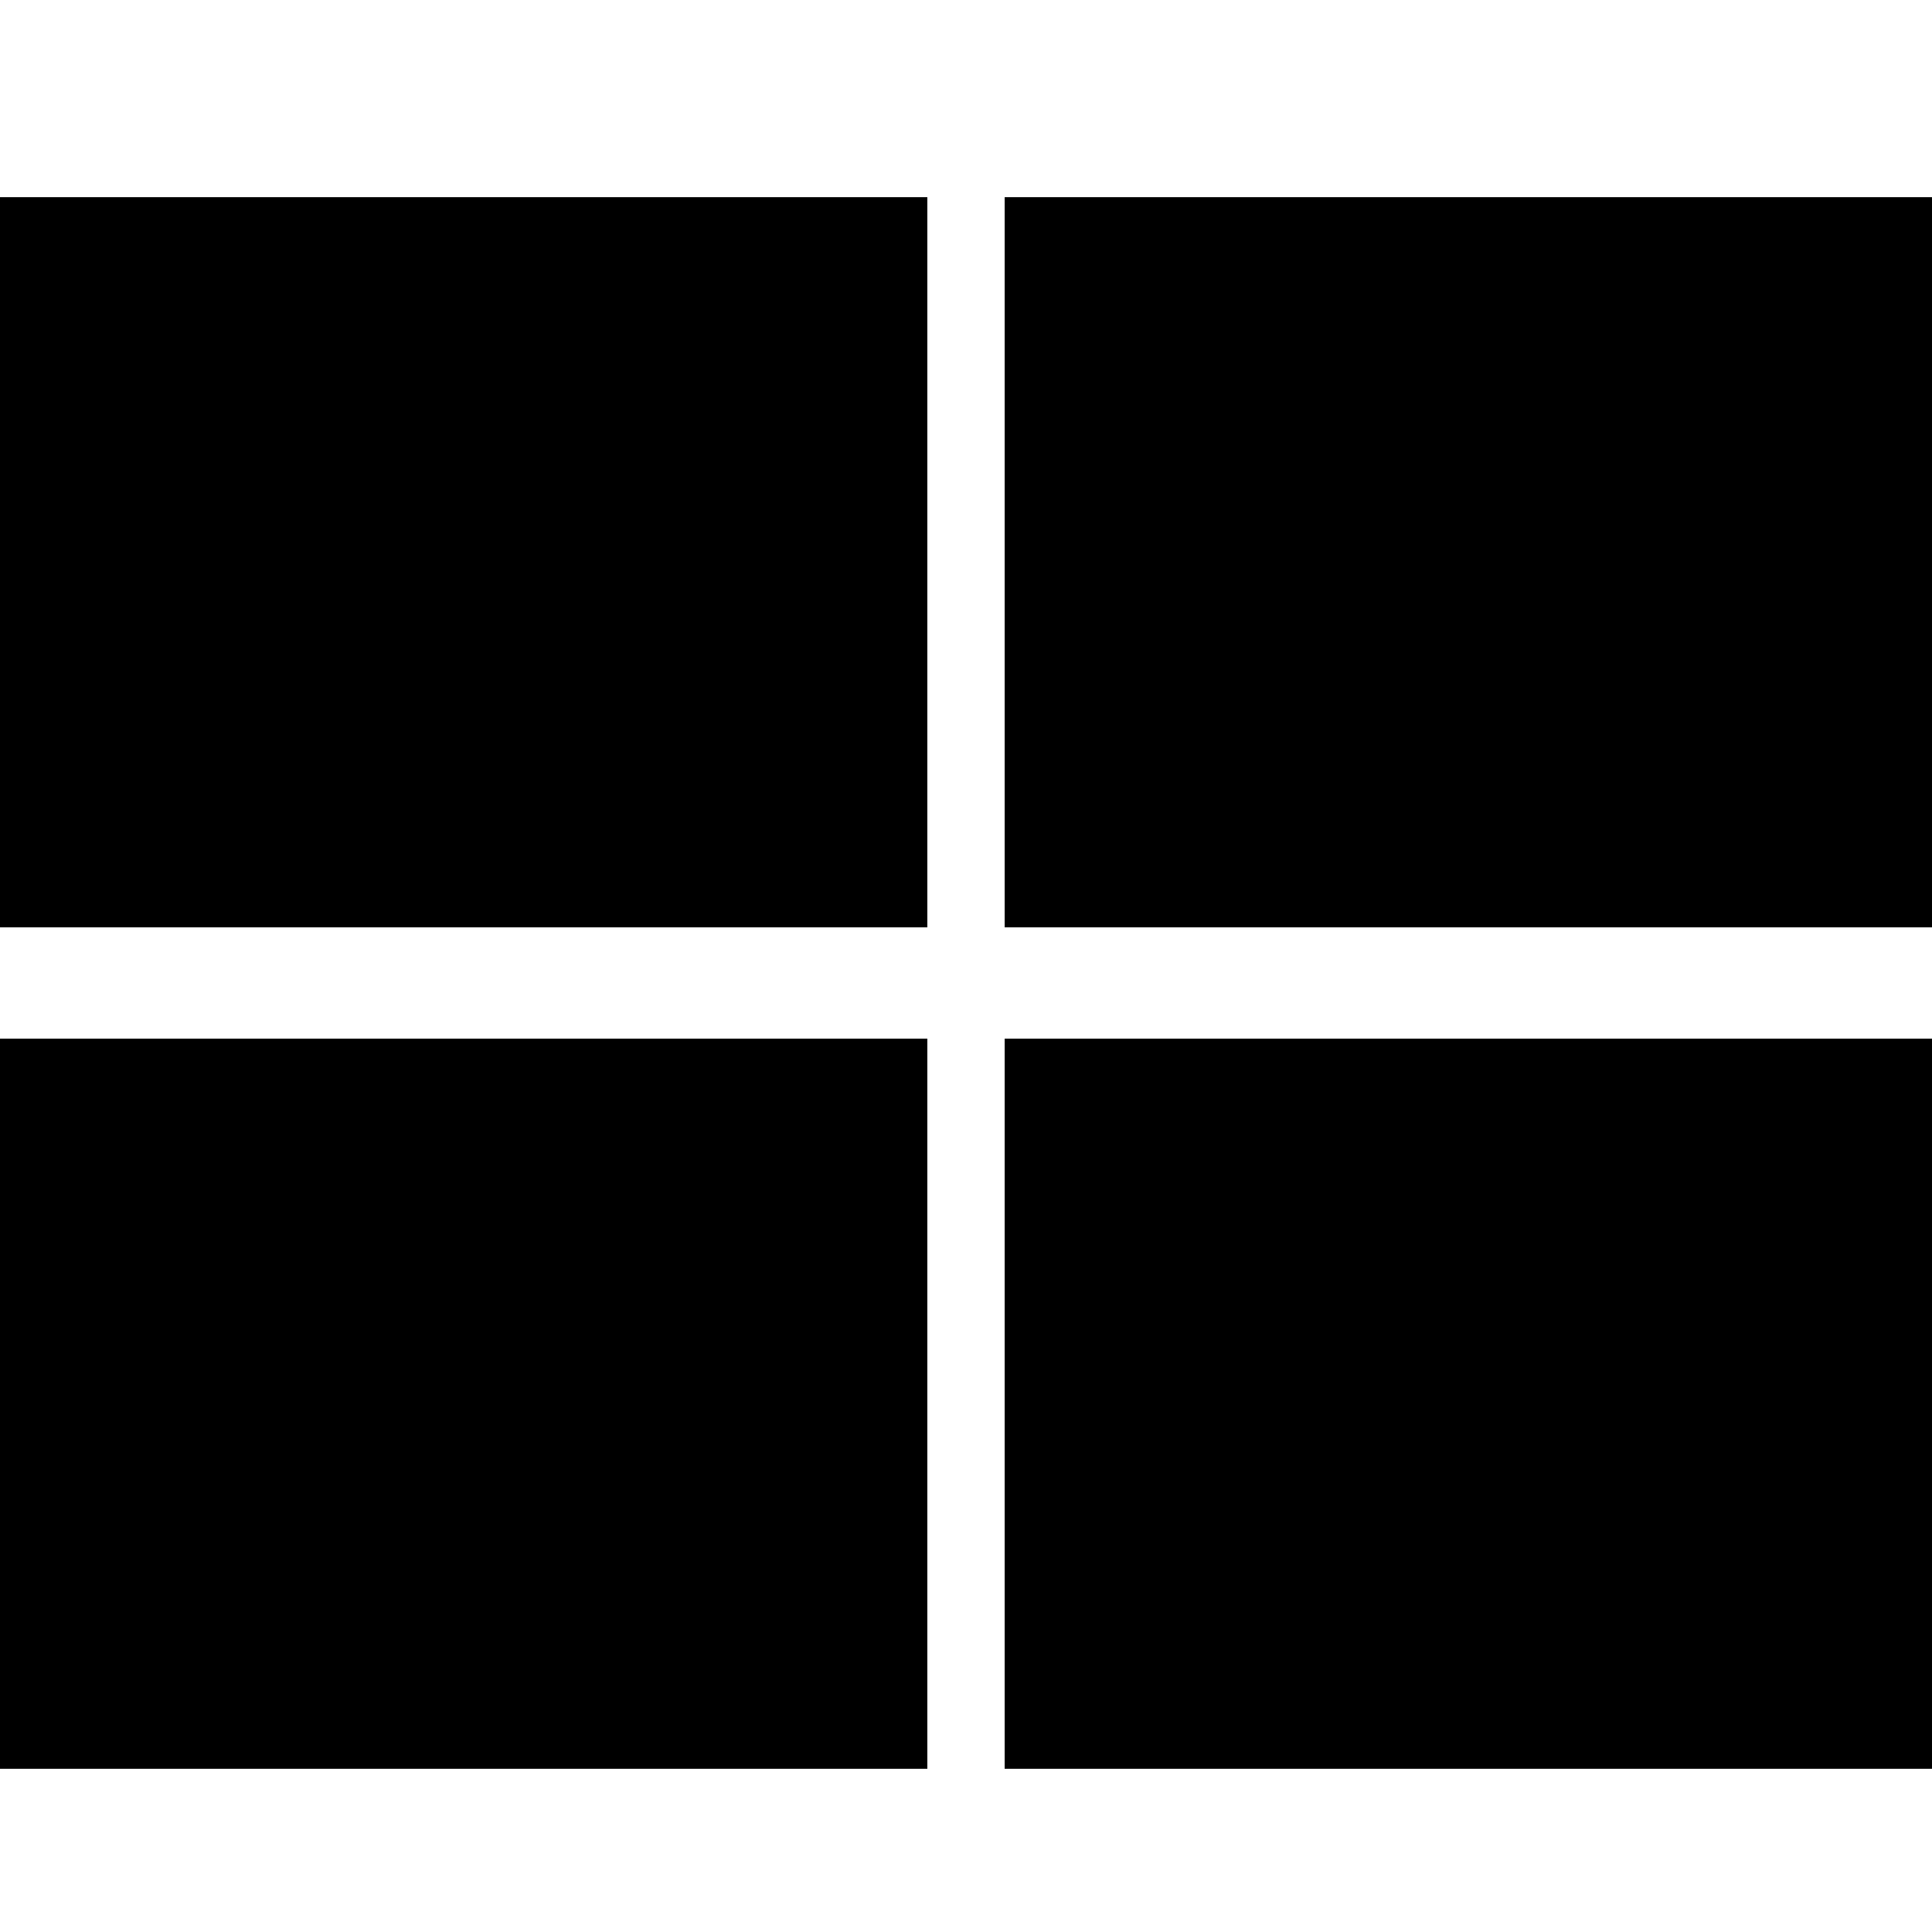
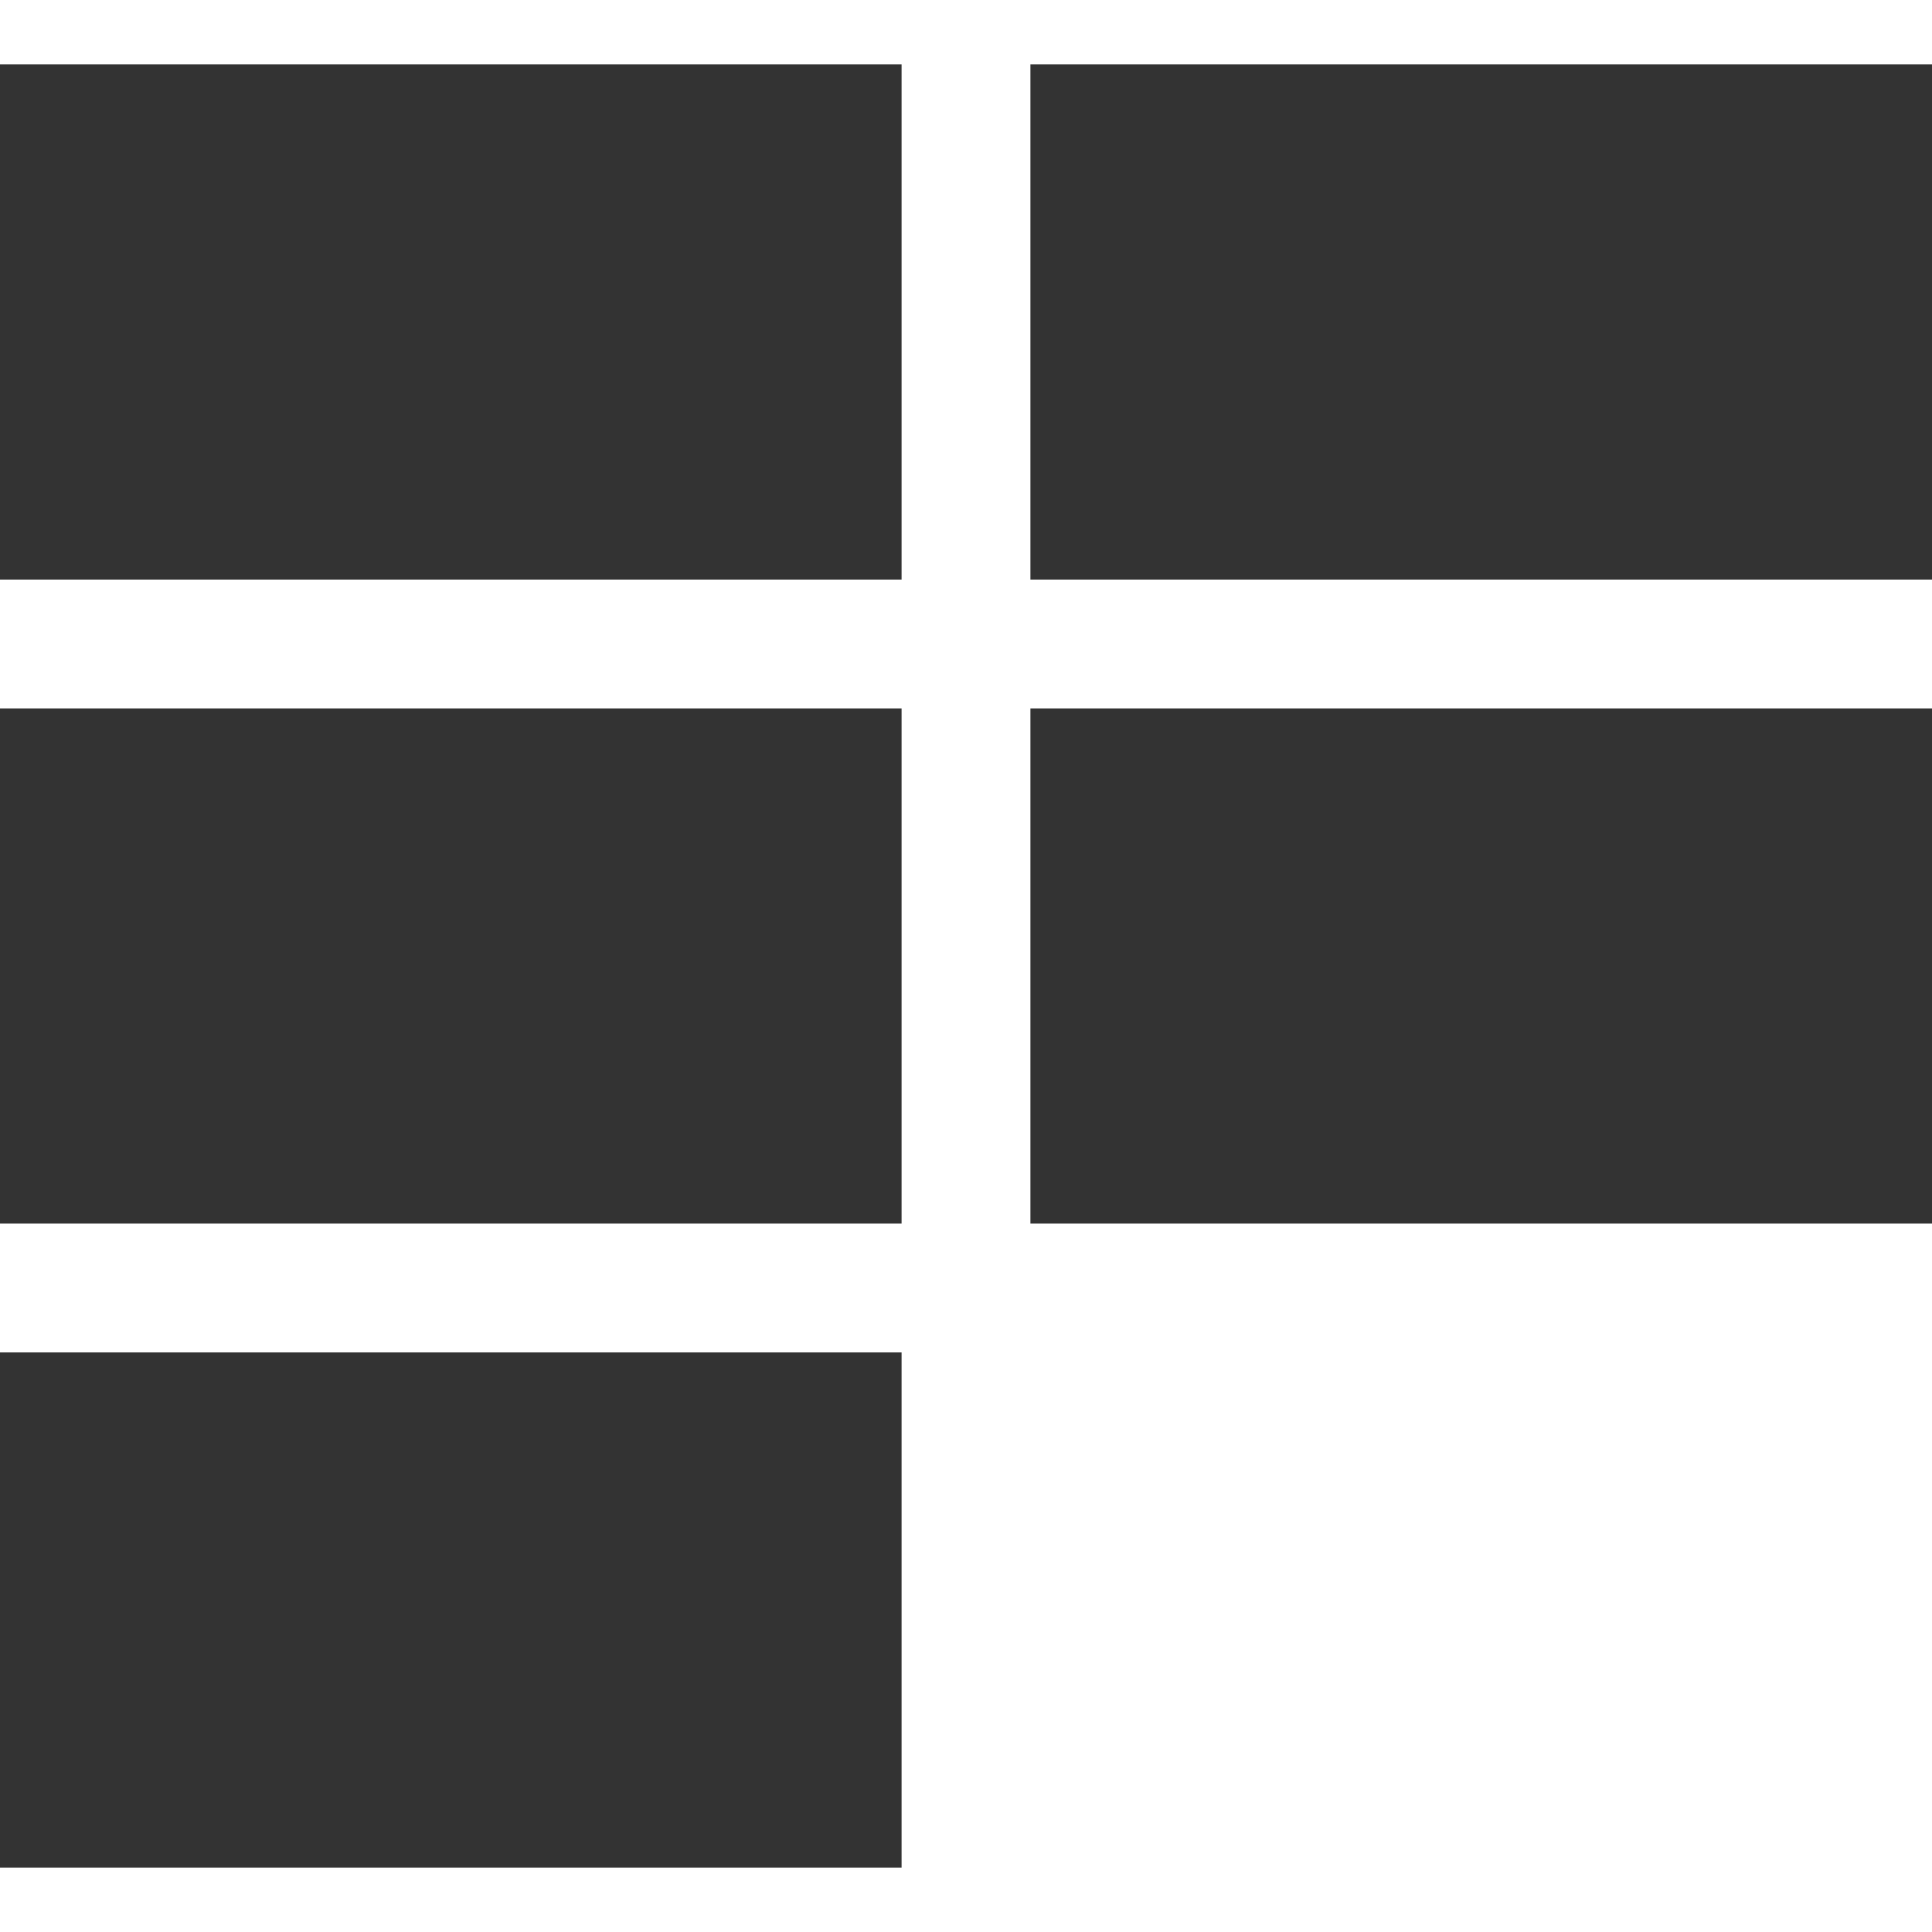
- <svg xmlns="http://www.w3.org/2000/svg" viewBox="0 0 512 512" width="512" height="512">
+ <svg xmlns="http://www.w3.org/2000/svg" xmlns:xlink="http://www.w3.org/1999/xlink" version="1.1" preserveAspectRatio="xMidYMid meet" viewBox="0 0 512 512" width="512" height="512">
+   <defs>
+     <path d="M238.93 17.07C238.93 17.07 238.93 17.07 238.93 17.07C238.93 98.99 238.93 144.5 238.93 153.6C238.93 153.6 238.93 153.6 238.93 153.6C95.57 153.6 15.93 153.6 0 153.6C0 153.6 0 153.6 0 153.6C0 71.68 0 26.17 0 17.07C0 17.07 0 17.07 0 17.07C143.36 17.07 223 17.07 238.93 17.07Z" id="bXCUbIQNd" />
+     <path d="M238.93 187.73C238.93 187.73 238.93 187.73 238.93 187.73C238.93 269.65 238.93 315.16 238.93 324.27C238.93 324.27 238.93 324.27 238.93 324.27C95.57 324.27 15.93 324.27 0 324.27C0 324.27 0 324.27 0 324.27C0 242.35 0 196.84 0 187.73C0 187.73 0 187.73 0 187.73C143.36 187.73 223 187.73 238.93 187.73Z" id="fghIAiEbb" />
+     <path d="M512 187.73C512 187.73 512 187.73 512 187.73C512 269.65 512 315.16 512 324.27C512 324.27 512 324.27 512 324.27C368.64 324.27 289 324.27 273.07 324.27C273.07 324.27 273.07 324.27 273.07 324.27C273.07 242.35 273.07 196.84 273.07 187.73C273.07 187.73 273.07 187.73 273.07 187.73C416.43 187.73 496.07 187.73 512 187.73Z" id="a2TqwBhET" />
+     <path d="M238.93 358.4C238.93 358.4 238.93 358.4 238.93 358.4C238.93 440.32 238.93 485.83 238.93 494.93C238.93 494.93 238.93 494.93 238.93 494.93C95.57 494.93 15.93 494.93 0 494.93C0 494.93 0 494.93 0 494.93C0 413.01 0 367.5 0 358.4C0 358.4 0 358.4 0 358.4C143.36 358.4 223 358.4 238.93 358.4Z" id="a2g3Po2Cag" />
+     <path d="M512 17.07C512 17.07 512 17.07 512 17.07C512 98.99 512 144.5 512 153.6C512 153.6 512 153.6 512 153.6C368.64 153.6 289 153.6 273.07 153.6C273.07 153.6 273.07 153.6 273.07 153.6C273.07 71.68 273.07 26.17 273.07 17.07C273.07 17.07 273.07 17.07 273.07 17.07C416.43 17.07 496.07 17.07 512 17.07Z" id="bMyqMQIV1" />
+   </defs>
  <g>
-     <rect id="svg_3" height="192" width="245" y="53" x="0" fill-opacity="null" stroke-opacity="null" stroke-width="1.5" stroke="#000" fill="#000000" />
-     <rect id="svg_5" height="192" width="245" y="53" x="267" fill-opacity="null" stroke-opacity="null" stroke-width="1.5" stroke="#000" fill="#000000" />
-     <rect id="svg_6" height="192" width="245" y="276" x="0" fill-opacity="null" stroke-opacity="null" stroke-width="1.5" stroke="#000" fill="#000000" />
-     <rect id="svg_7" height="192" width="245" y="276" x="267" fill-opacity="null" stroke-opacity="null" stroke-width="1.5" stroke="#000" fill="#000000" />
+     <g>
+       <g>
+         <use xlink:href="#bXCUbIQNd" opacity="1" fill="#333333" fill-opacity="1" />
+         <g>
+           <use xlink:href="#bXCUbIQNd" opacity="1" fill-opacity="0" stroke="#000000" stroke-width="1" stroke-opacity="0" />
+         </g>
+       </g>
+       <g>
+         <use xlink:href="#fghIAiEbb" opacity="1" fill="#333333" fill-opacity="1" />
+         <g>
+           <use xlink:href="#fghIAiEbb" opacity="1" fill-opacity="0" stroke="#000000" stroke-width="1" stroke-opacity="0" />
+         </g>
+       </g>
+       <g>
+         <use xlink:href="#a2TqwBhET" opacity="1" fill="#333333" fill-opacity="1" />
+         <g>
+           <use xlink:href="#a2TqwBhET" opacity="1" fill-opacity="0" stroke="#000000" stroke-width="1" stroke-opacity="0" />
+         </g>
+       </g>
+       <g>
+         <use xlink:href="#a2g3Po2Cag" opacity="1" fill="#333333" fill-opacity="1" />
+         <g>
+           <use xlink:href="#a2g3Po2Cag" opacity="1" fill-opacity="0" stroke="#000000" stroke-width="1" stroke-opacity="0" />
+         </g>
+       </g>
+       <g>
+         <use xlink:href="#bMyqMQIV1" opacity="1" fill="#333333" fill-opacity="1" />
+         <g>
+           <use xlink:href="#bMyqMQIV1" opacity="1" fill-opacity="0" stroke="#000000" stroke-width="1" stroke-opacity="0" />
+         </g>
+       </g>
+     </g>
  </g>
</svg>
